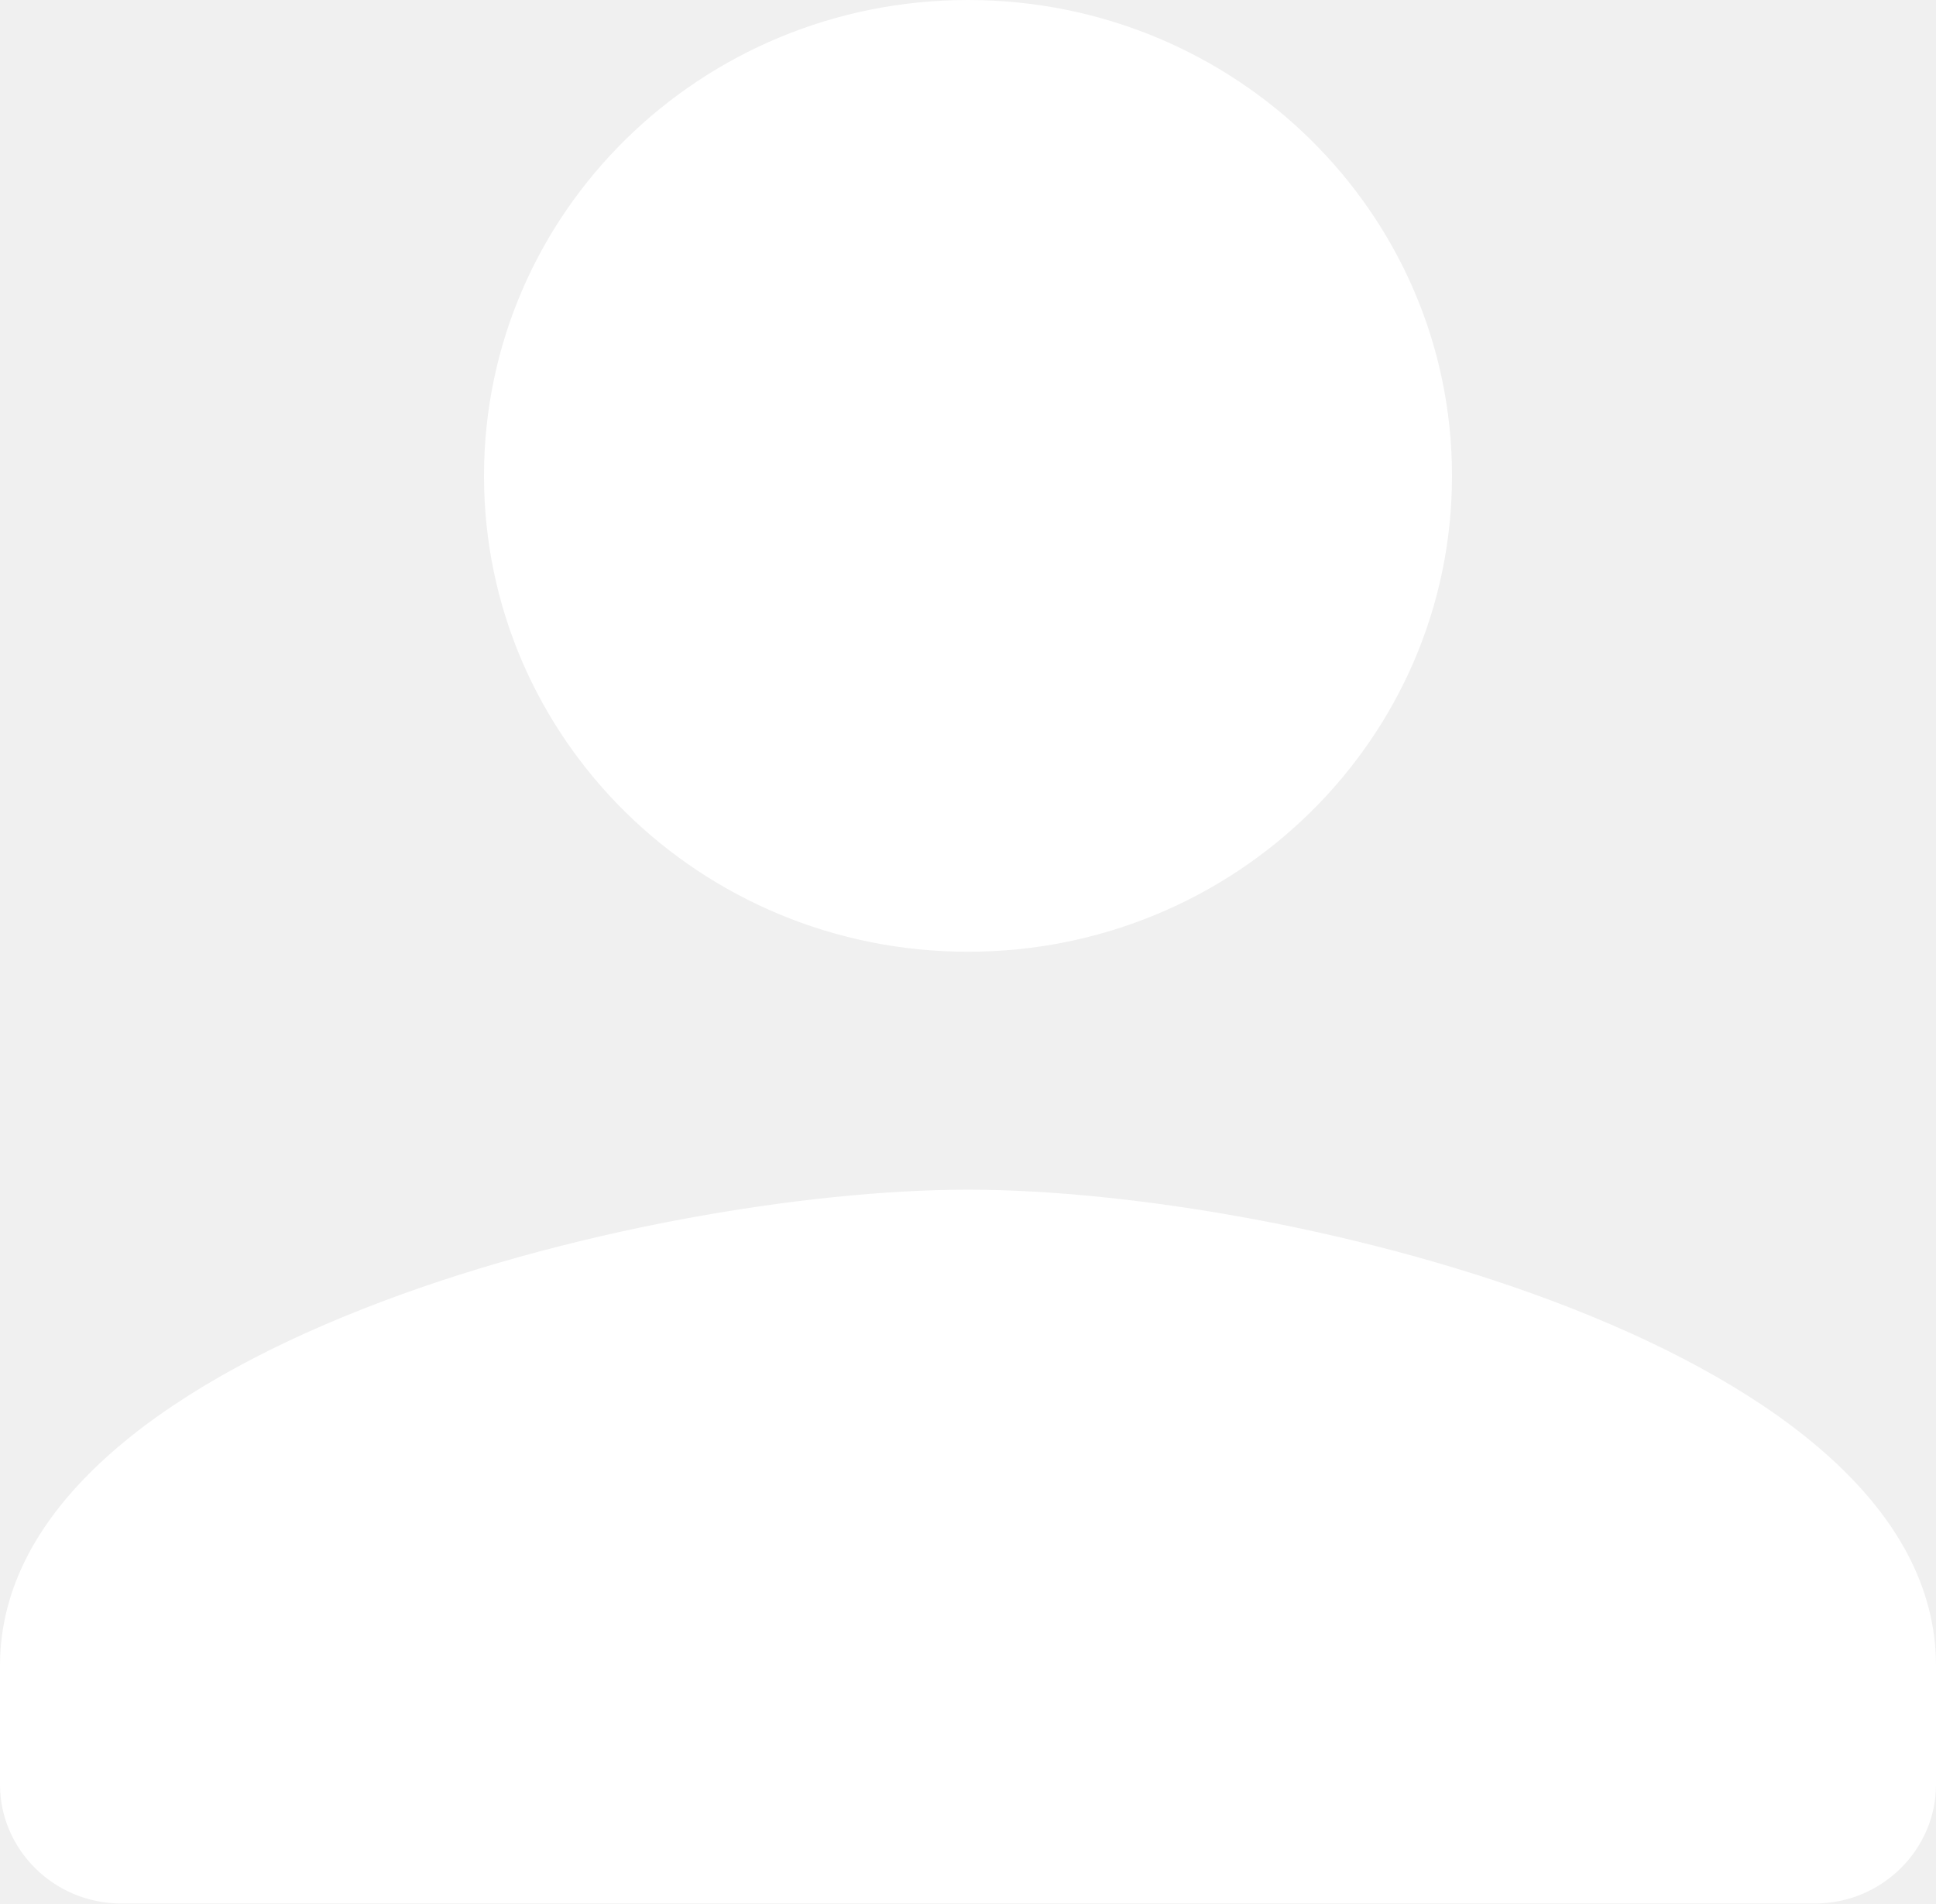
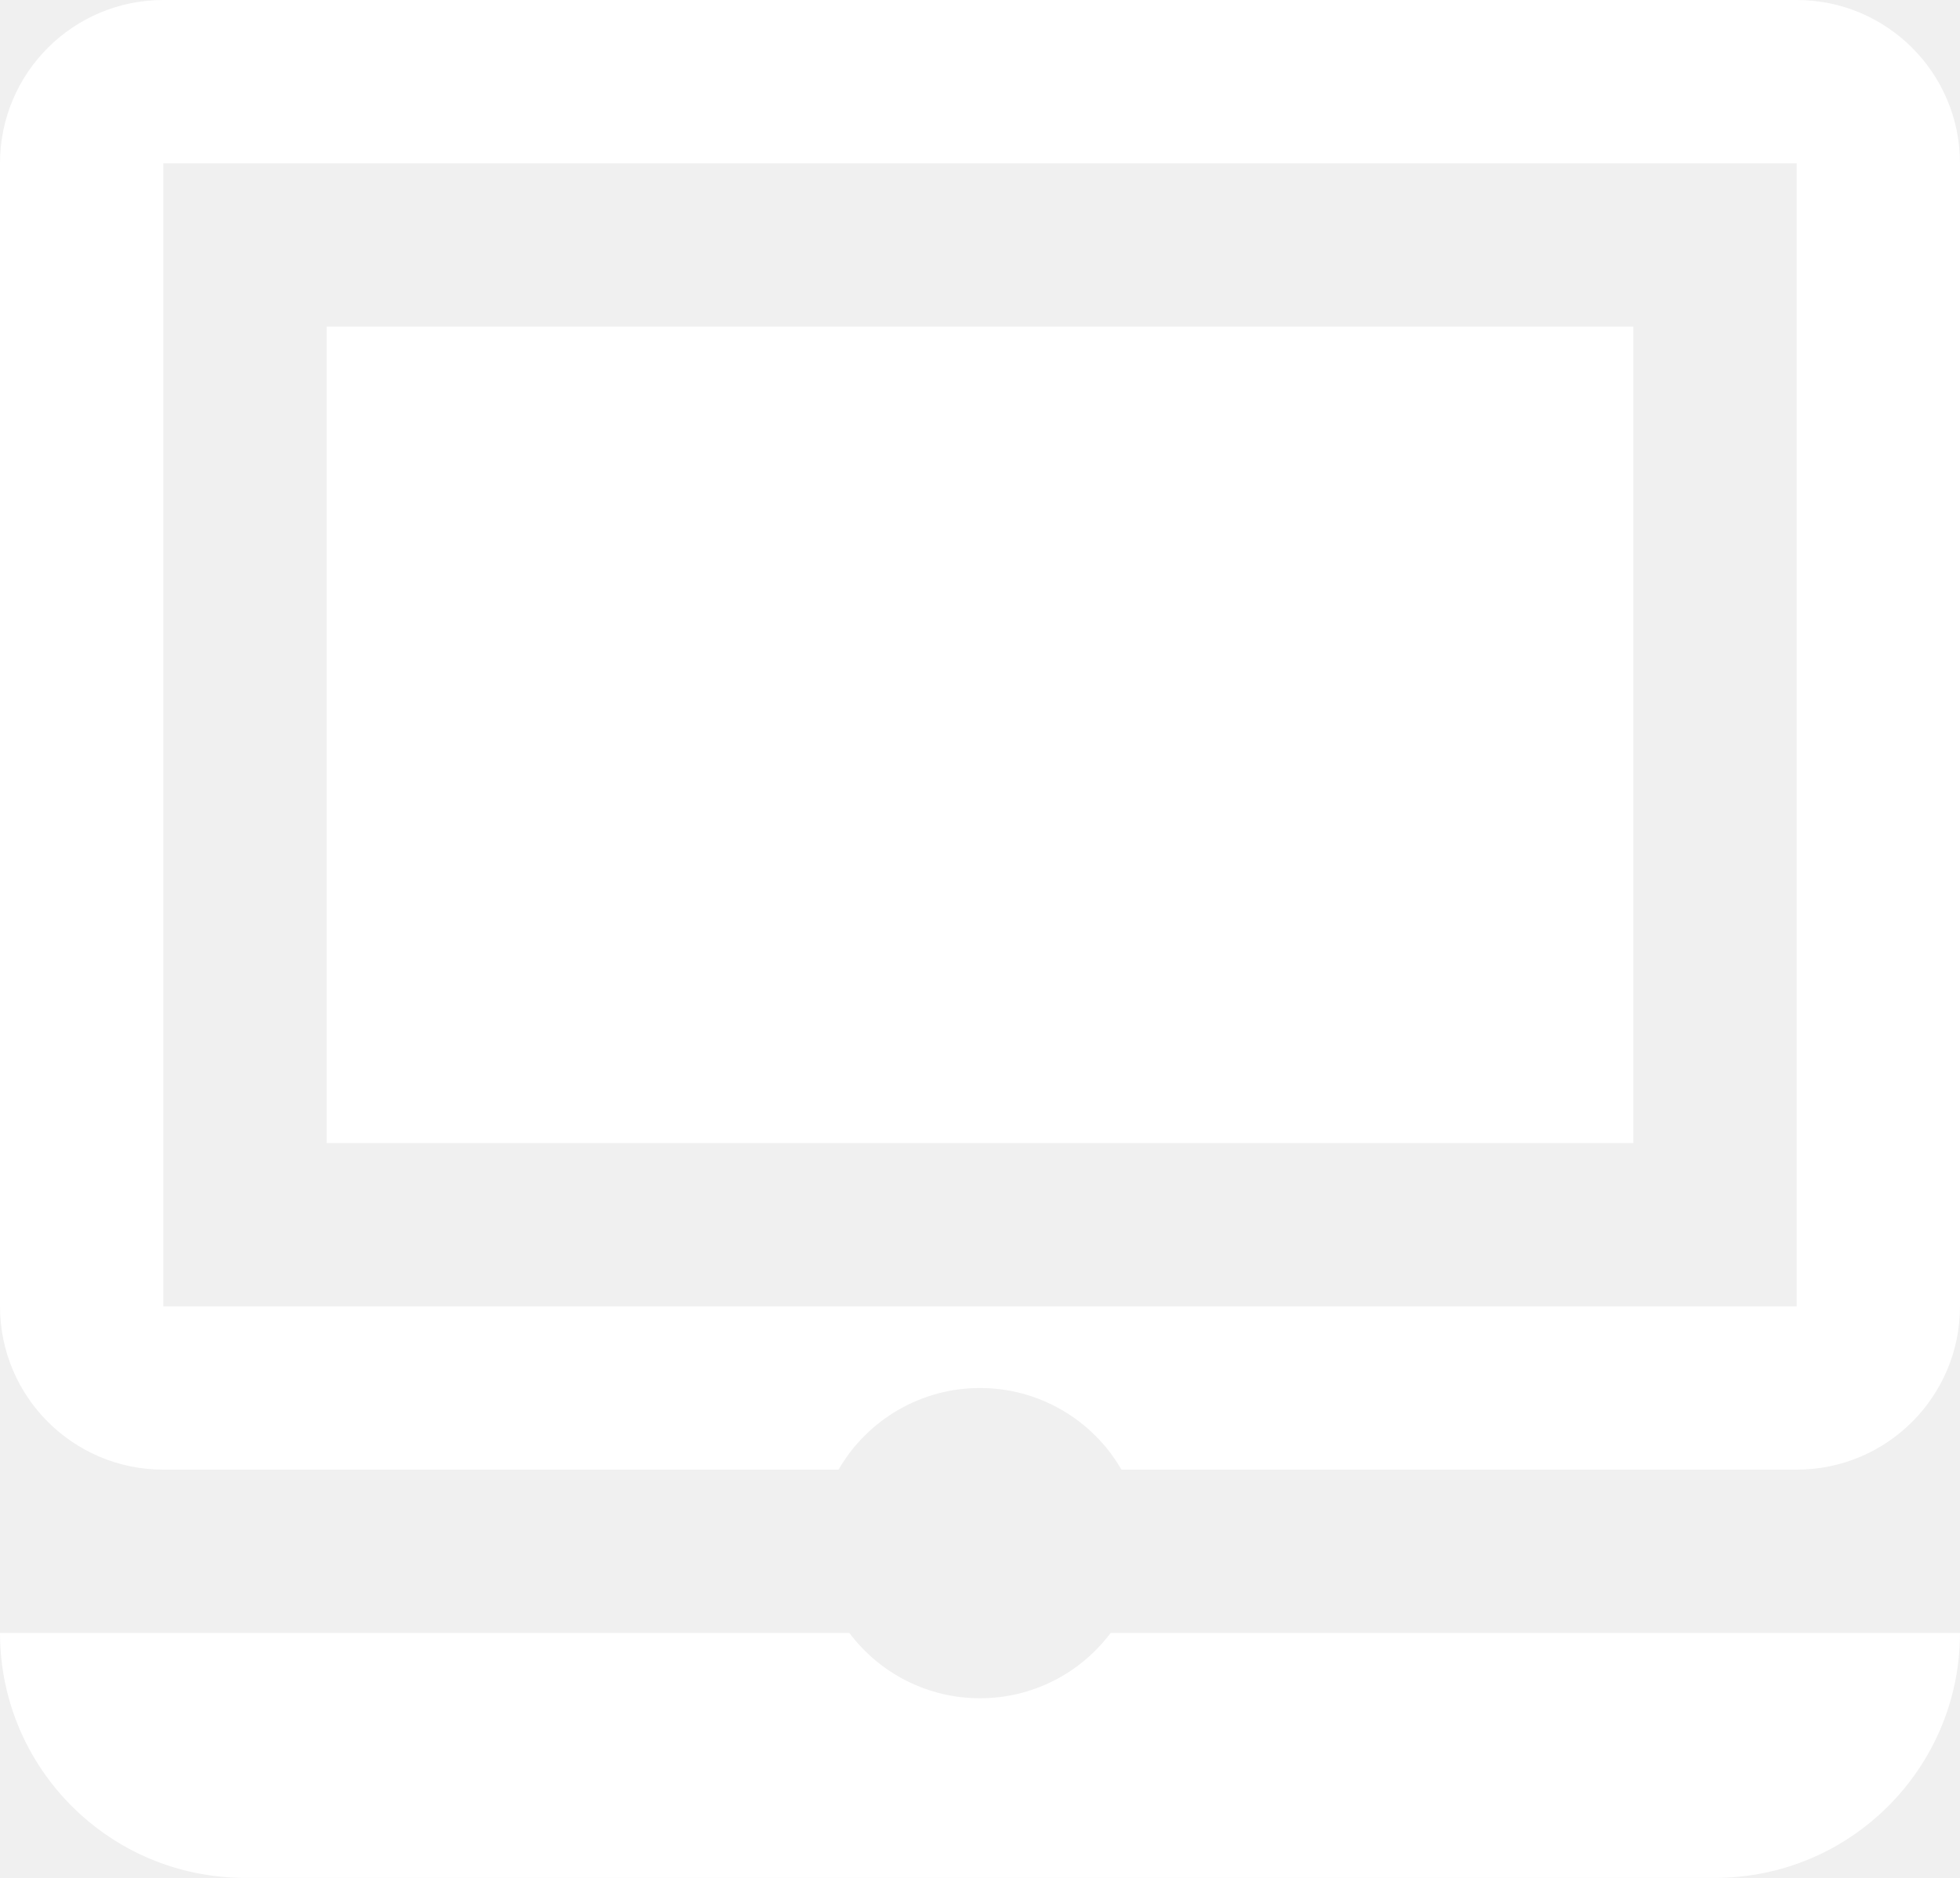
- <svg xmlns="http://www.w3.org/2000/svg" fill="none" version="1.1" width="24" height="23.6" viewBox="0 0 24 23.6">
+ <svg xmlns="http://www.w3.org/2000/svg" fill="none" version="1.1" width="24" height="23" viewBox="0 0 24 23">
  <g style="mix-blend-mode:passthrough">
-     <path d="M12,11.8C15.315,11.8,18,9.16,18,5.9C18,2.64,15.315,0,12,0C8.685,0,6,2.64,6,5.9C6,9.16,8.685,11.8,12,11.8C12,11.8,12,11.8,12,11.8ZM12,14.75C7.995,14.75,0,16.727,0,20.65C0,20.65,0,22.125,0,22.125C0,22.936,0.675,23.6,1.5,23.6C1.5,23.6,22.5,23.6,22.5,23.6C23.325,23.6,24,22.936,24,22.125C24,22.125,24,20.65,24,20.65C24,16.727,16.005,14.75,12,14.75C12,14.75,12,14.75,12,14.75Z" fill="#FFFFFF" fill-opacity="1" />
+     <g>
+       <g style="mix-blend-mode:passthrough">
+         <path d="M0,2C0,0.895,0.895,0,2,0L22,0C23.105,0,24,0.895,24,2L24,16C24,17.105,23.105,18,22,18L13.732,18Q13.666,17.887,13.587,17.782Q13.507,17.678,13.414,17.586Q13.322,17.493,13.217,17.413Q13.114,17.334,13,17.268Q12.886,17.202,12.765,17.152Q12.644,17.102,12.518,17.068Q12.391,17.034,12.261,17.017Q12.131,17,12,17Q11.869,17,11.739,17.017Q11.609,17.034,11.482,17.068Q11.356,17.102,11.235,17.152Q11.114,17.202,11,17.268Q10.886,17.334,10.783,17.413Q10.678,17.493,10.586,17.586Q10.493,17.678,10.413,17.782Q10.334,17.887,10.268,18L2,18C0.895,18,0,17.105,0,16L0,2ZM2,2L2,16L22,16L22,2L2,2Z" fill-rule="evenodd" fill="#FFFFFF" fill-opacity="1" />
+       </g>
+       <g style="mix-blend-mode:passthrough">
+         <path d="M10.4,20L0,20C0,21.657,1.343,23,3,23L21,23C22.657,23,24,21.657,24,20L13.6,20Q13.46,20.186,13.282,20.335Q13.103,20.485,12.895,20.589Q12.686,20.693,12.46,20.747Q12.233,20.8,12,20.8Q11.767,20.8,11.54,20.747Q11.314,20.693,11.105,20.589Q10.897,20.485,10.718,20.335Q10.54,20.186,10.4,20Z" fill-rule="evenodd" fill="#FFFFFF" fill-opacity="1" />
+       </g>
+       <g style="mix-blend-mode:passthrough">
+         <rect x="4" y="4" width="16" height="10" rx="0" fill="#FFFFFF" fill-opacity="1" />
+       </g>
+     </g>
  </g>
</svg>
